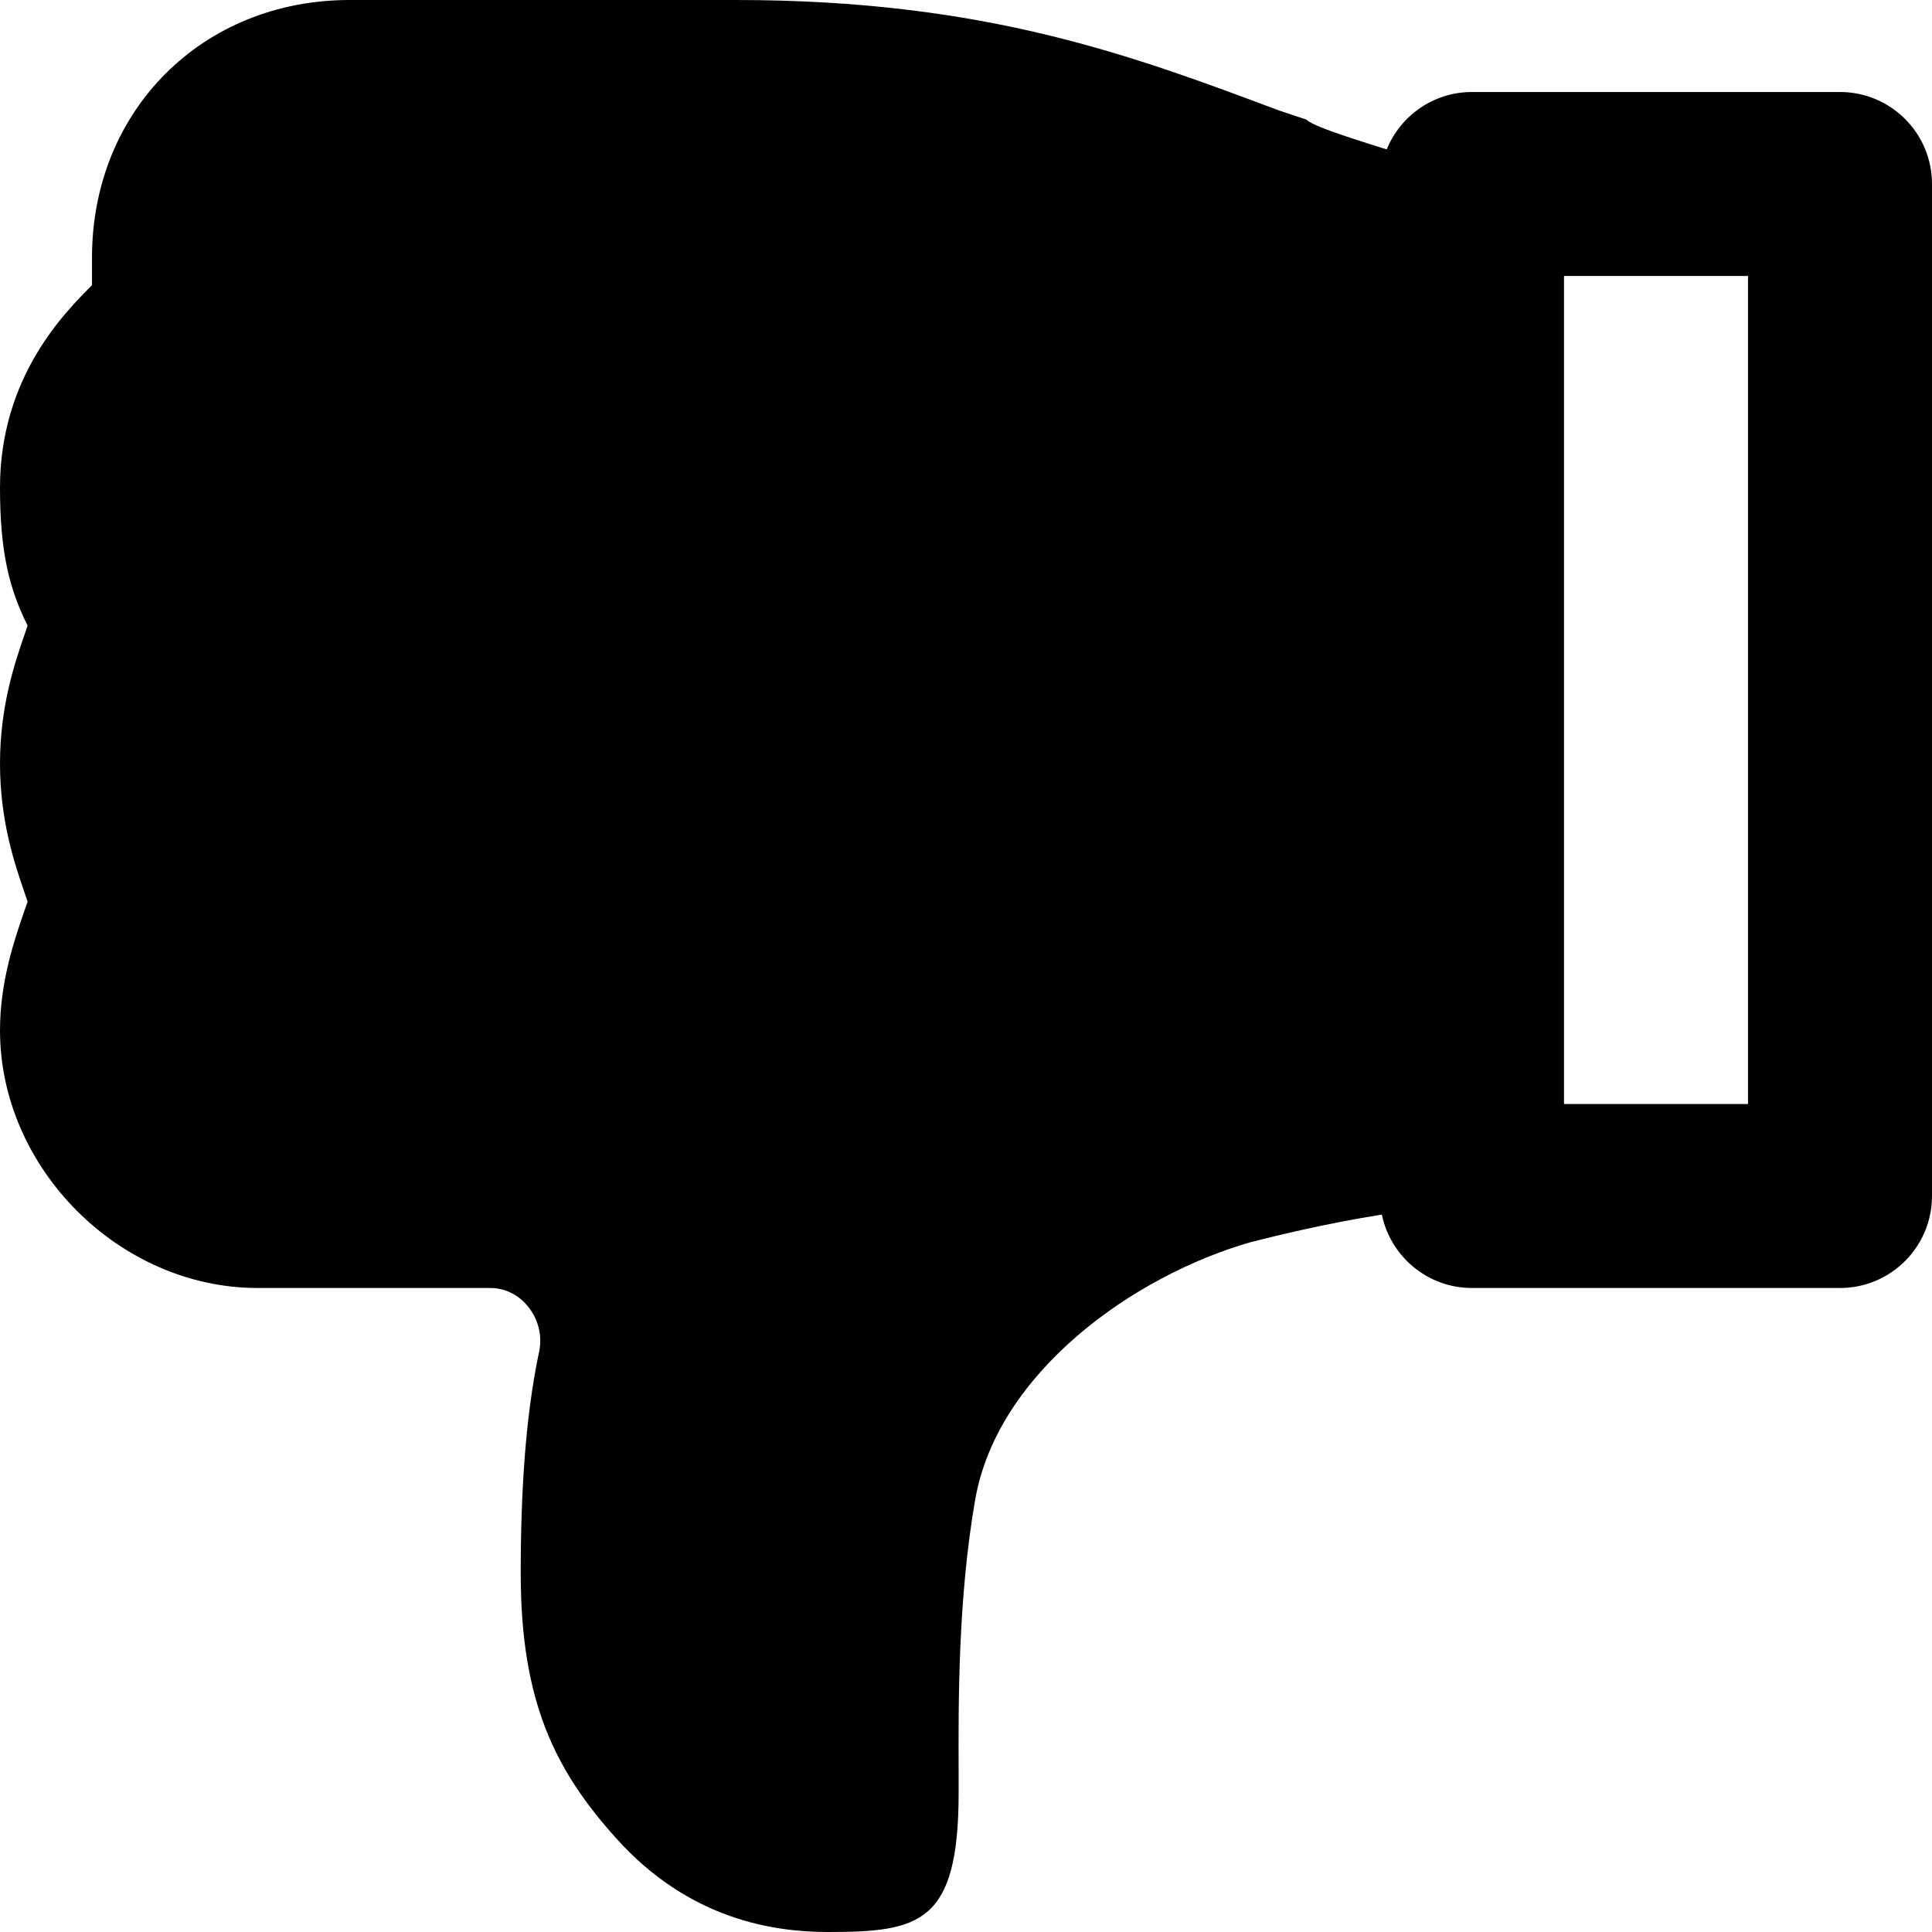
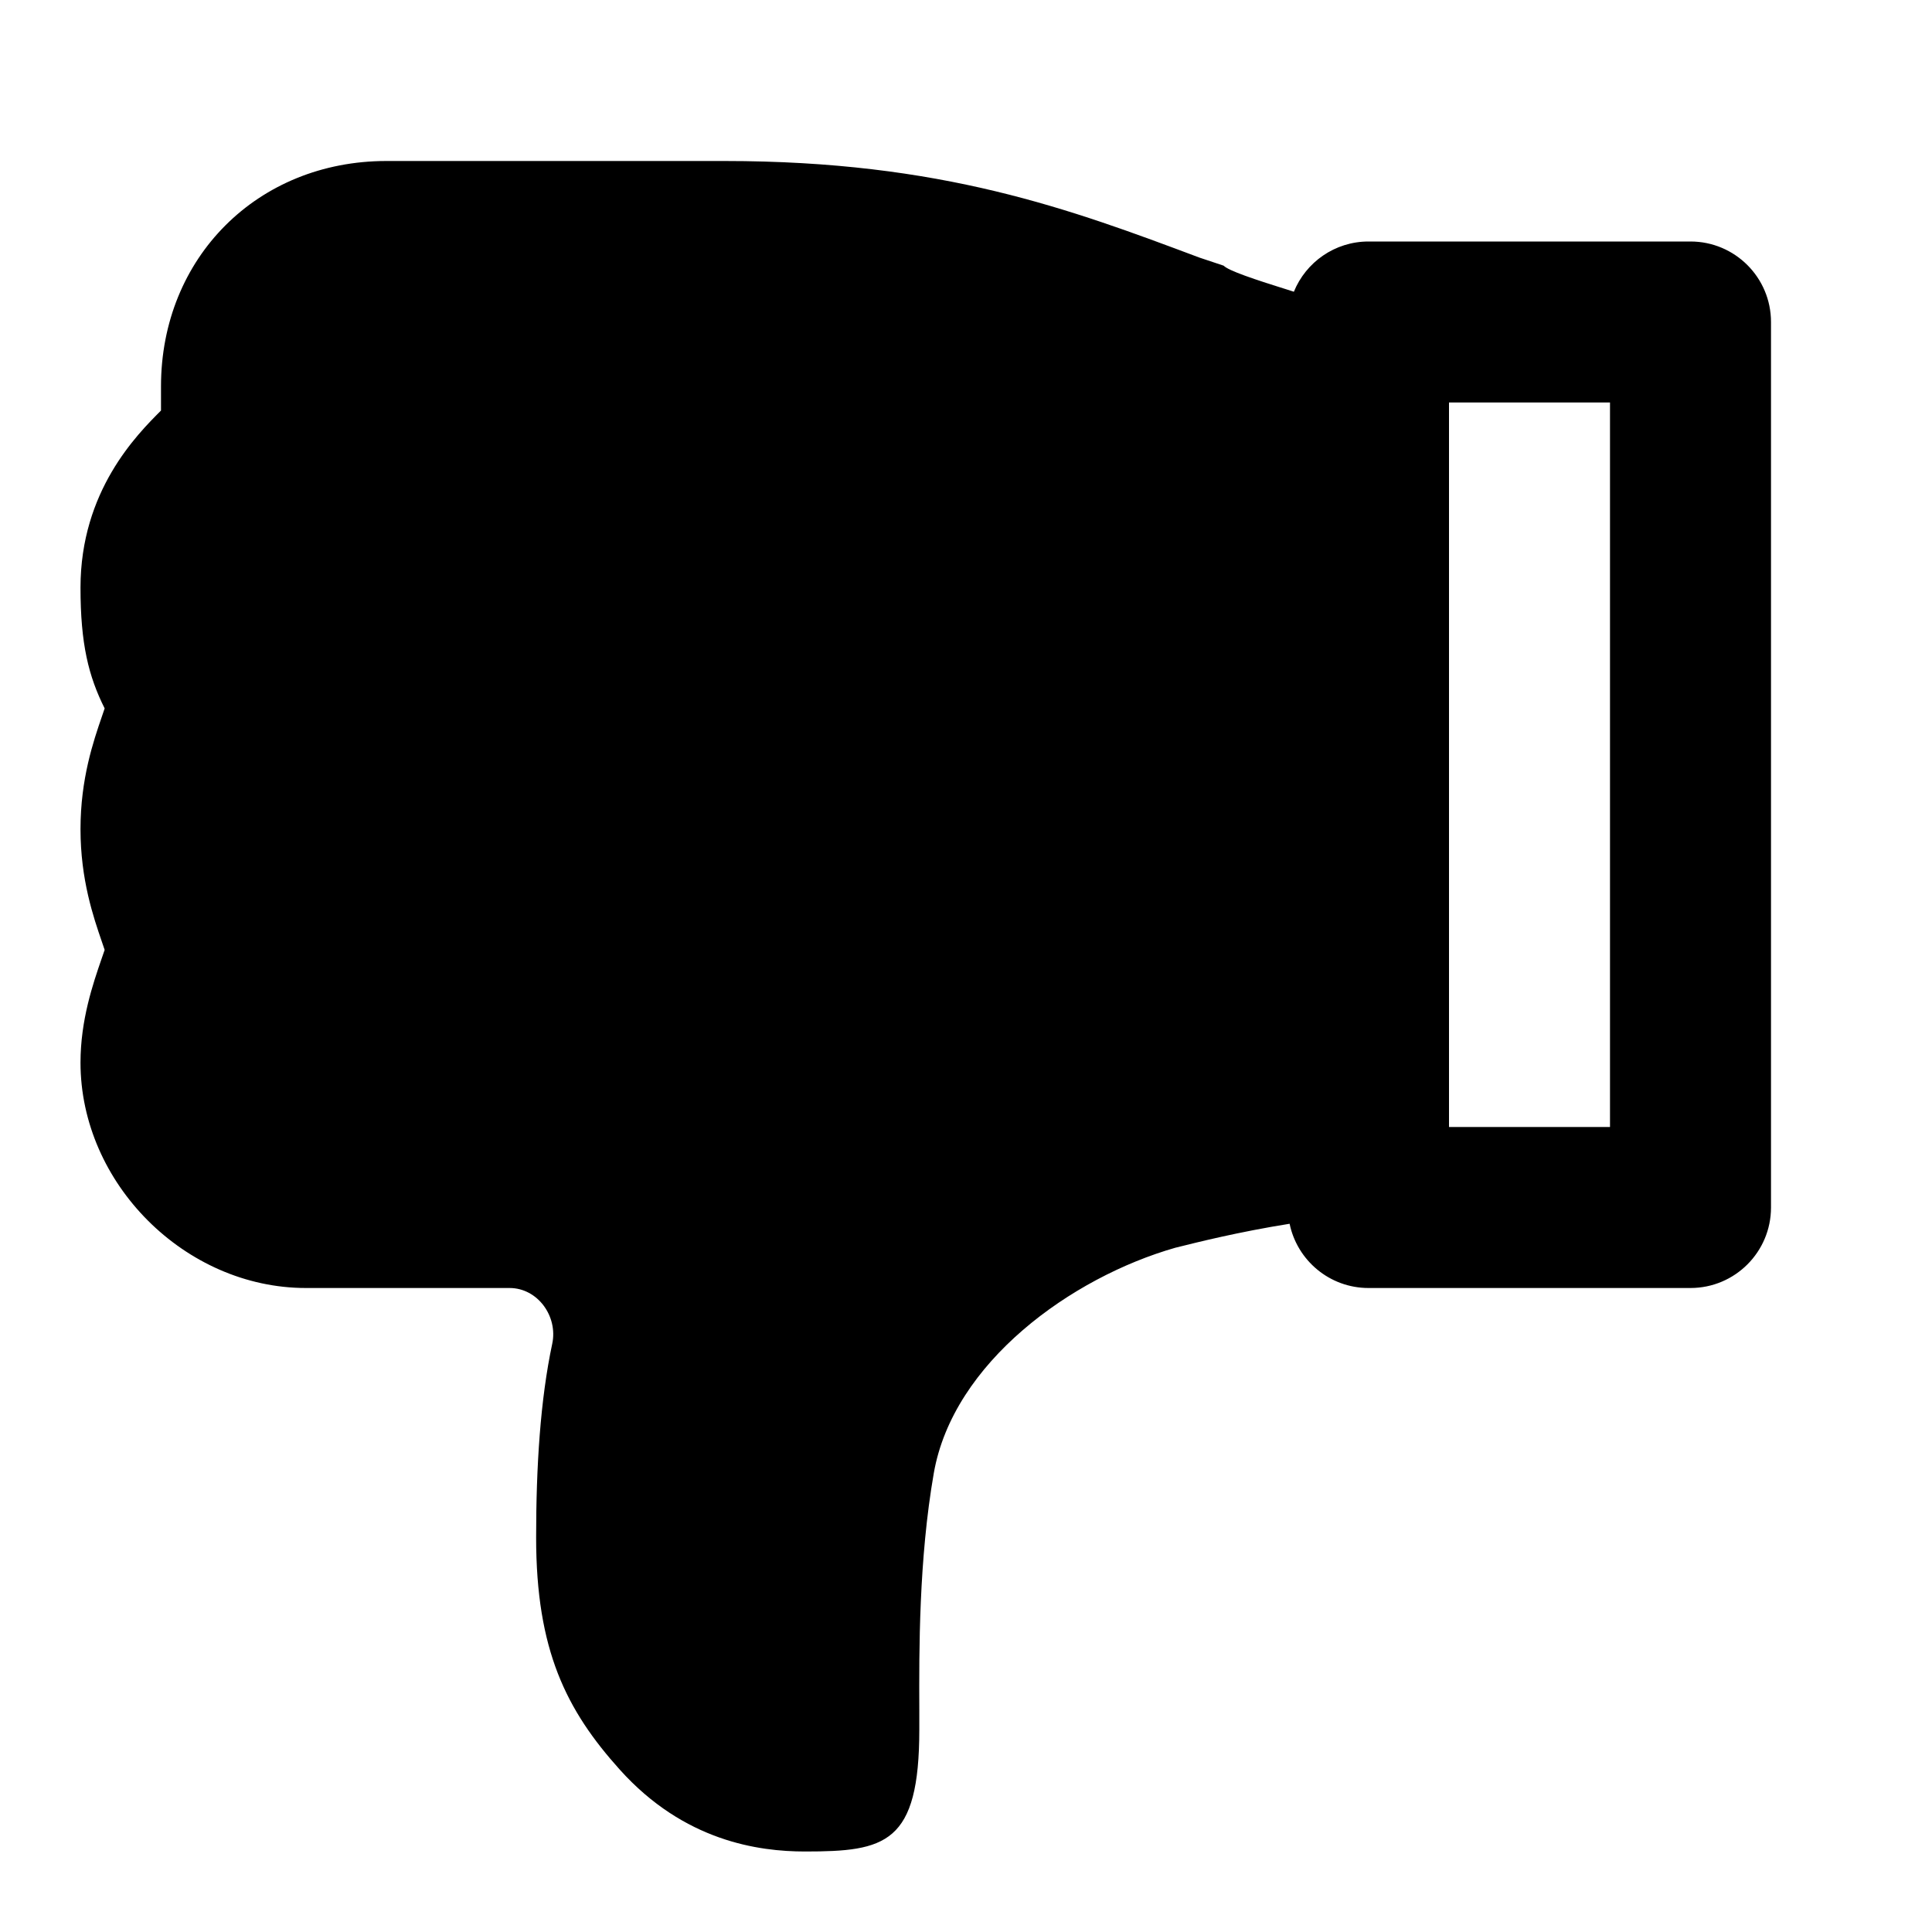
- <svg xmlns="http://www.w3.org/2000/svg" aria-label="filled thumbs down" viewBox="0 0 21 21">
-   <path fill-rule="evenodd" clip-rule="evenodd" d="M15.02 13.202C14.388 13.303 13.889 13.428 13.6 13.5C12.312 13.868 10.84 14.924 10.6 16.3C10.413 17.372 10.417 18.511 10.42 19.241C10.42 19.3 10.42 19.356 10.42 19.41C10.42 19.435 10.42 19.46 10.42 19.484C10.42 20.906 10 21 9 21C8.422 21 7.498 20.872 6.7 19.984C6.035 19.245 5.66 18.5 5.66 17.1C5.66 16.217 5.712 15.388 5.86 14.693C5.933 14.352 5.679 14 5.33 14H2.8C1.3 14 0 12.7 0 11.2C0 10.67 0.156 10.218 0.261 9.913C0.275 9.873 0.288 9.835 0.3 9.8C0.29 9.769 0.278 9.735 0.266 9.7C0.161 9.394 0 8.927 0 8.3C0 7.673 0.161 7.206 0.266 6.9C0.278 6.864 0.29 6.831 0.3 6.8C0.1 6.4 0 6 0 5.3C0 4.1 0.7 3.4 1 3.1V2.8C1 1.2 2.2 0 3.8 0H8C10.7 0 12.3 0.6 13.9 1.2L14.2 1.3C14.262 1.362 14.553 1.462 15.073 1.624C15.222 1.258 15.581 1 16 1H20C20.552 1 21 1.448 21 2V13C21 13.552 20.552 14 20 14H16C15.517 14 15.114 13.657 15.02 13.202ZM19 12H17V3H19V12Z" />
+ <svg xmlns="http://www.w3.org/2000/svg" aria-label="filled thumbs down" viewBox="0 0 24 24">
+   <path fill-rule="evenodd" clip-rule="evenodd" d="M16.02 15.202C15.388 15.303 14.889 15.428 14.6 15.5C13.312 15.868 11.84 16.924 11.6 18.3C11.413 19.372 11.417 20.511 11.42 21.241C11.42 21.3 11.42 21.356 11.42 21.41C11.42 21.435 11.42 21.46 11.42 21.484C11.42 22.906 11 23 10 23C9.422 23 8.498 22.872 7.7 21.984C7.035 21.245 6.66 20.5 6.66 19.1C6.66 18.217 6.712 17.388 6.86 16.693C6.933 16.352 6.679 16 6.33 16H3.8C2.3 16 1 14.7 1 13.2C1 12.67 1.156 12.218 1.261 11.913C1.275 11.873 1.288 11.835 1.3 11.8C1.29 11.769 1.278 11.735 1.266 11.7C1.161 11.394 1 10.927 1 10.3C1 9.673 1.161 9.206 1.266 8.9C1.278 8.864 1.29 8.831 1.3 8.8C1.1 8.4 1 8 1 7.3C1 6.1 1.7 5.4 2 5.1V4.8C2 3.2 3.2 2 4.8 2H9C11.7 2 13.3 2.6 14.9 3.2L15.2 3.3C15.262 3.362 15.553 3.462 16.073 3.624C16.222 3.258 16.581 3 17 3H21C21.552 3 22 3.448 22 4V15C22 15.552 21.552 16 21 16H17C16.517 16 16.114 15.657 16.02 15.202ZM20 14H18V5H20V14Z" />
</svg>
